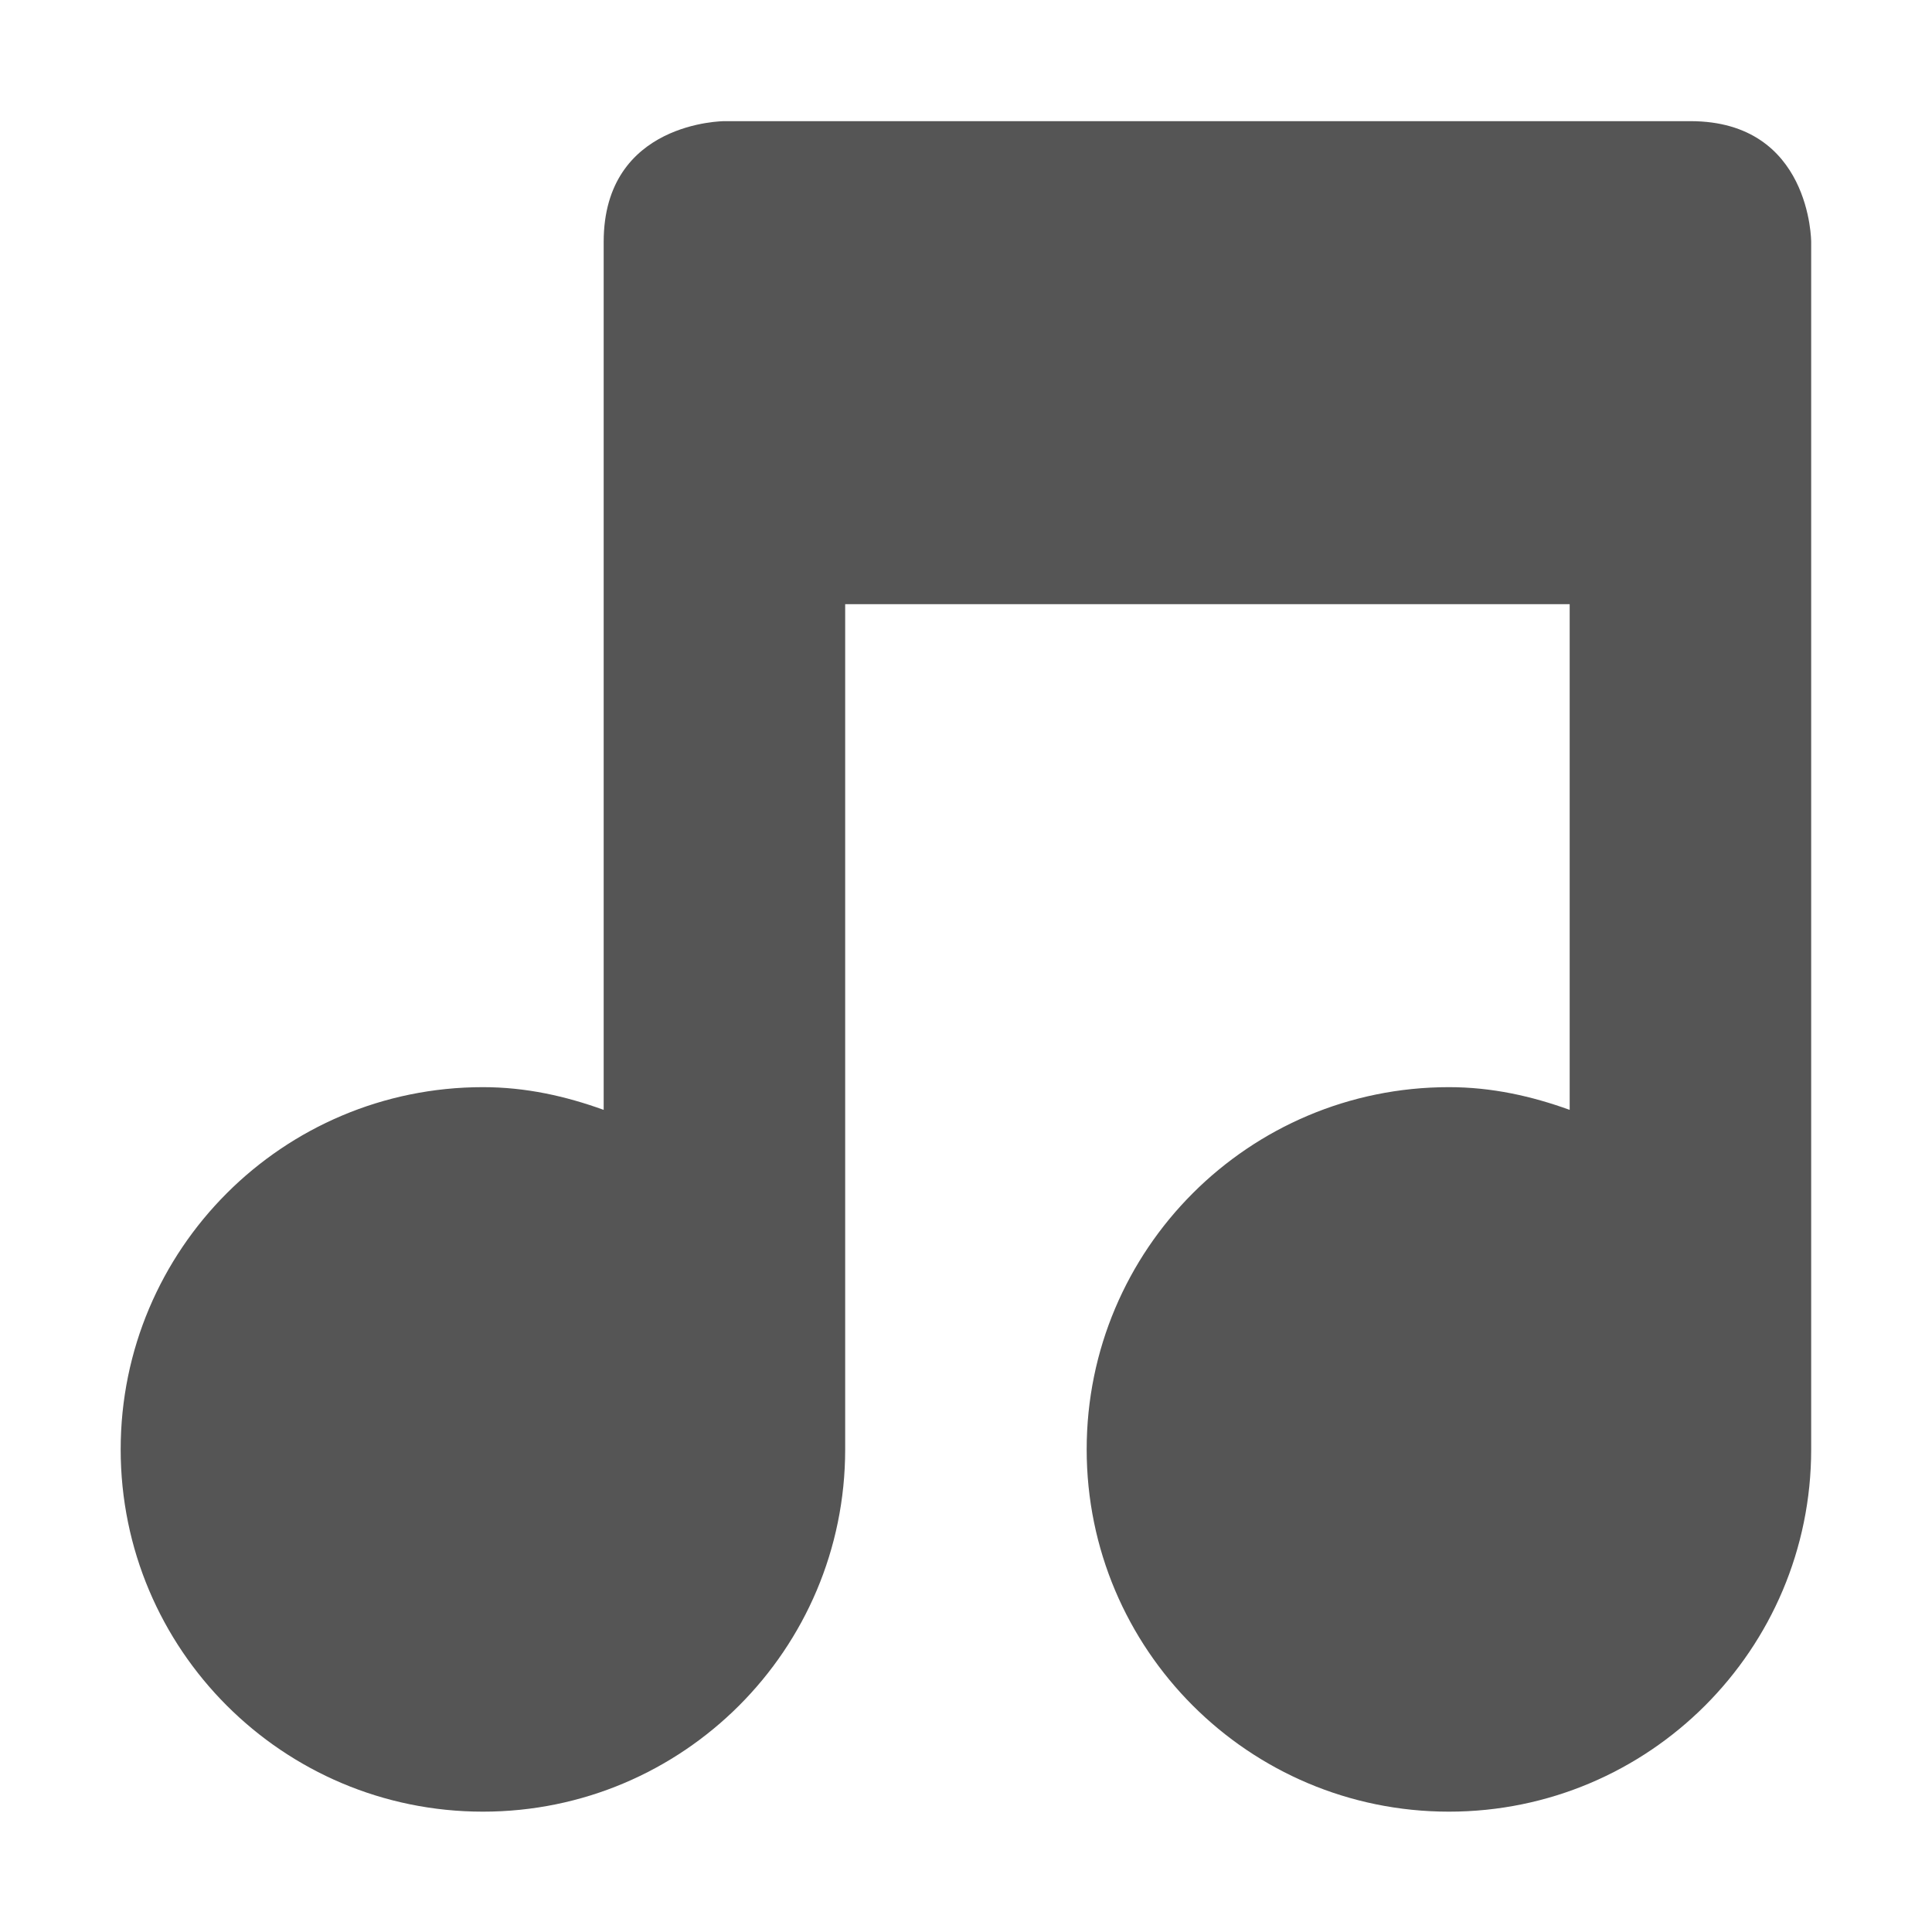
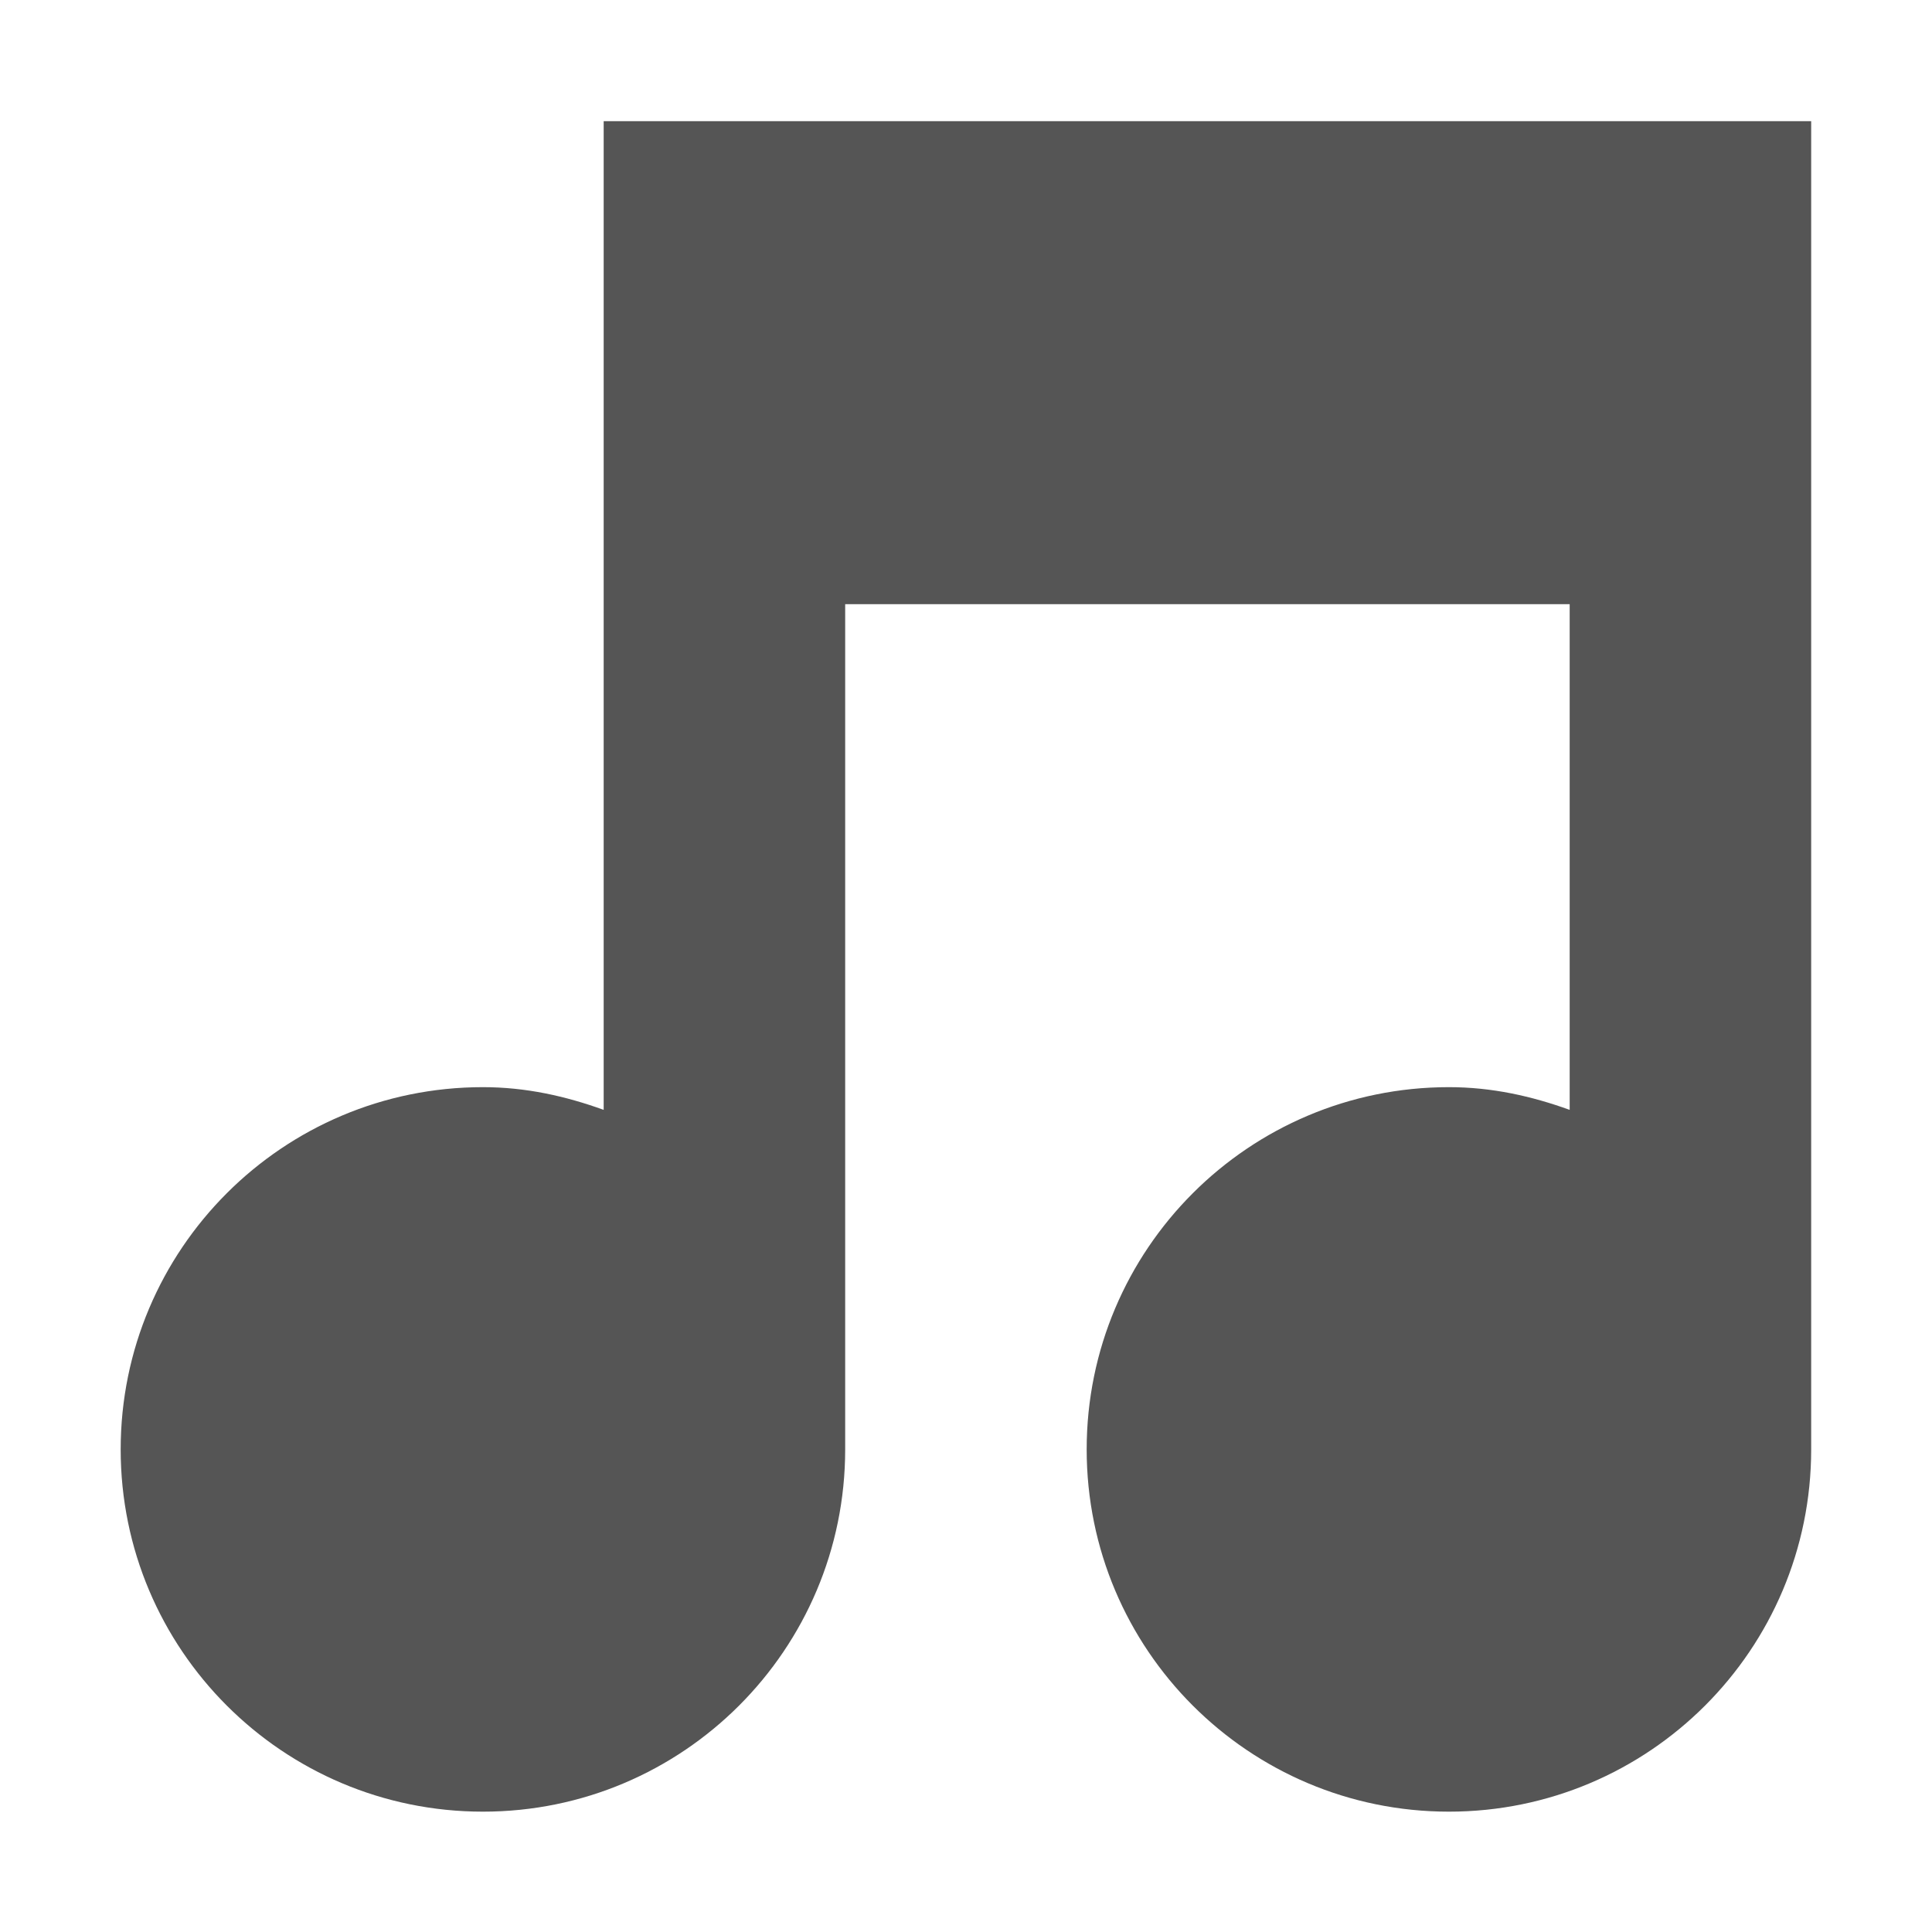
<svg xmlns="http://www.w3.org/2000/svg" xmlns:ns1="http://www.openswatchbook.org/uri/2009/osb" height="16" id="svg7384" style="enable-background:new" version="1.1" width="16">
  <defs id="defs7386">
    <linearGradient id="linearGradient5606" ns1:paint="solid">
      <stop id="stop5608" offset="0" style="stop-color:#000000;stop-opacity:1;" />
    </linearGradient>
-     <filter color-interpolation-filters="sRGB" id="filter7554">
+     <filter id="filter7554" style="color-interpolation-filters:sRGB">
      <feBlend id="feBlend7556" in2="BackgroundImage" mode="darken" />
    </filter>
  </defs>
-   <g id="layer9" style="display:inline" transform="translate(-668.0006,306.0034)" />
-   <g id="layer10" style="display:inline;filter:url(#filter7554)" transform="translate(-668.0006,306.0034)" />
-   <g id="layer1" style="display:inline" transform="translate(-427.0004,-310.9966)" />
-   <g id="layer14" style="display:inline" transform="translate(-668.0006,306.0034)">
-     <path d="m 674,-305 c 0,0 -1,0 -1,1 l 0,7.188 c -0.316,-0.114 -0.644,-0.188 -1,-0.188 -1.657,0 -3,1.343 -3,3 0,1.657 1.343,3 3,3 1.657,0 3,-1.343 3,-3 l 0,-7 6,0 0,4.188 c -0.316,-0.114 -0.644,-0.188 -1,-0.188 -1.657,0 -3,1.343 -3,3 0,1.657 1.343,3 3,3 1.657,0 3,-1.343 3,-3 l 0,-10 c 0,0 0,-1 -1,-1 z" id="path7442" style="fill:#555555;fill-opacity:1;stroke:none" />
+   <g id="layer9" style="display:inline" transform="translate(-665.0006,351.0034)" />
+   <g id="layer10" style="display:inline;filter:url(#filter7554)" transform="translate(-665.0006,351.0034)" />
+   <g id="layer1" style="display:inline" transform="translate(-424.0004,-265.9966)" />
+   <g id="layer14" style="display:inline" transform="translate(-665.0006,351.0034)">
+     <path d="m 670,-350 c 0,0 0,0 0,1 l 0,7.188 c -0.316,-0.114 -0.644,-0.188 -1,-0.188 -1.657,0 -3,1.343 -3,3 0,1.657 1.343,3 3,3 1.657,0 3,-1.343 3,-3 l 0,-7 6,0 0,4.188 c -0.316,-0.114 -0.644,-0.188 -1,-0.188 -1.657,0 -3,1.343 -3,3 0,1.657 1.343,3 3,3 1.657,0 3,-1.343 3,-3 l 0,-11 c 0,0 0,0 -1,0 z" id="path7442" style="fill:#555555;fill-opacity:1;stroke:none" />
  </g>
-   <g id="layer15" style="display:inline" transform="translate(-668.0006,306.0034)" />
-   <g id="g71291" style="display:inline" transform="translate(-668.0006,306.0034)" />
-   <g id="layer2" style="display:inline" transform="translate(-427.0004,-160.9966)" />
-   <g id="g6058" style="display:inline" transform="translate(-427.0004,-160.9966)" />
-   <g id="layer12" style="display:inline" transform="translate(-668.0006,306.0034)" />
+   <g id="layer15" style="display:inline" transform="translate(-665.0006,351.0034)" />
+   <g id="g71291" style="display:inline" transform="translate(-665.0006,351.0034)" />
+   <g id="layer2" style="display:inline" transform="translate(-424.0004,-115.9966)" />
+   <g id="g6058" style="display:inline" transform="translate(-424.0004,-115.9966)" />
+   <g id="layer12" style="display:inline" transform="translate(-665.0006,351.0034)" />
</svg>
